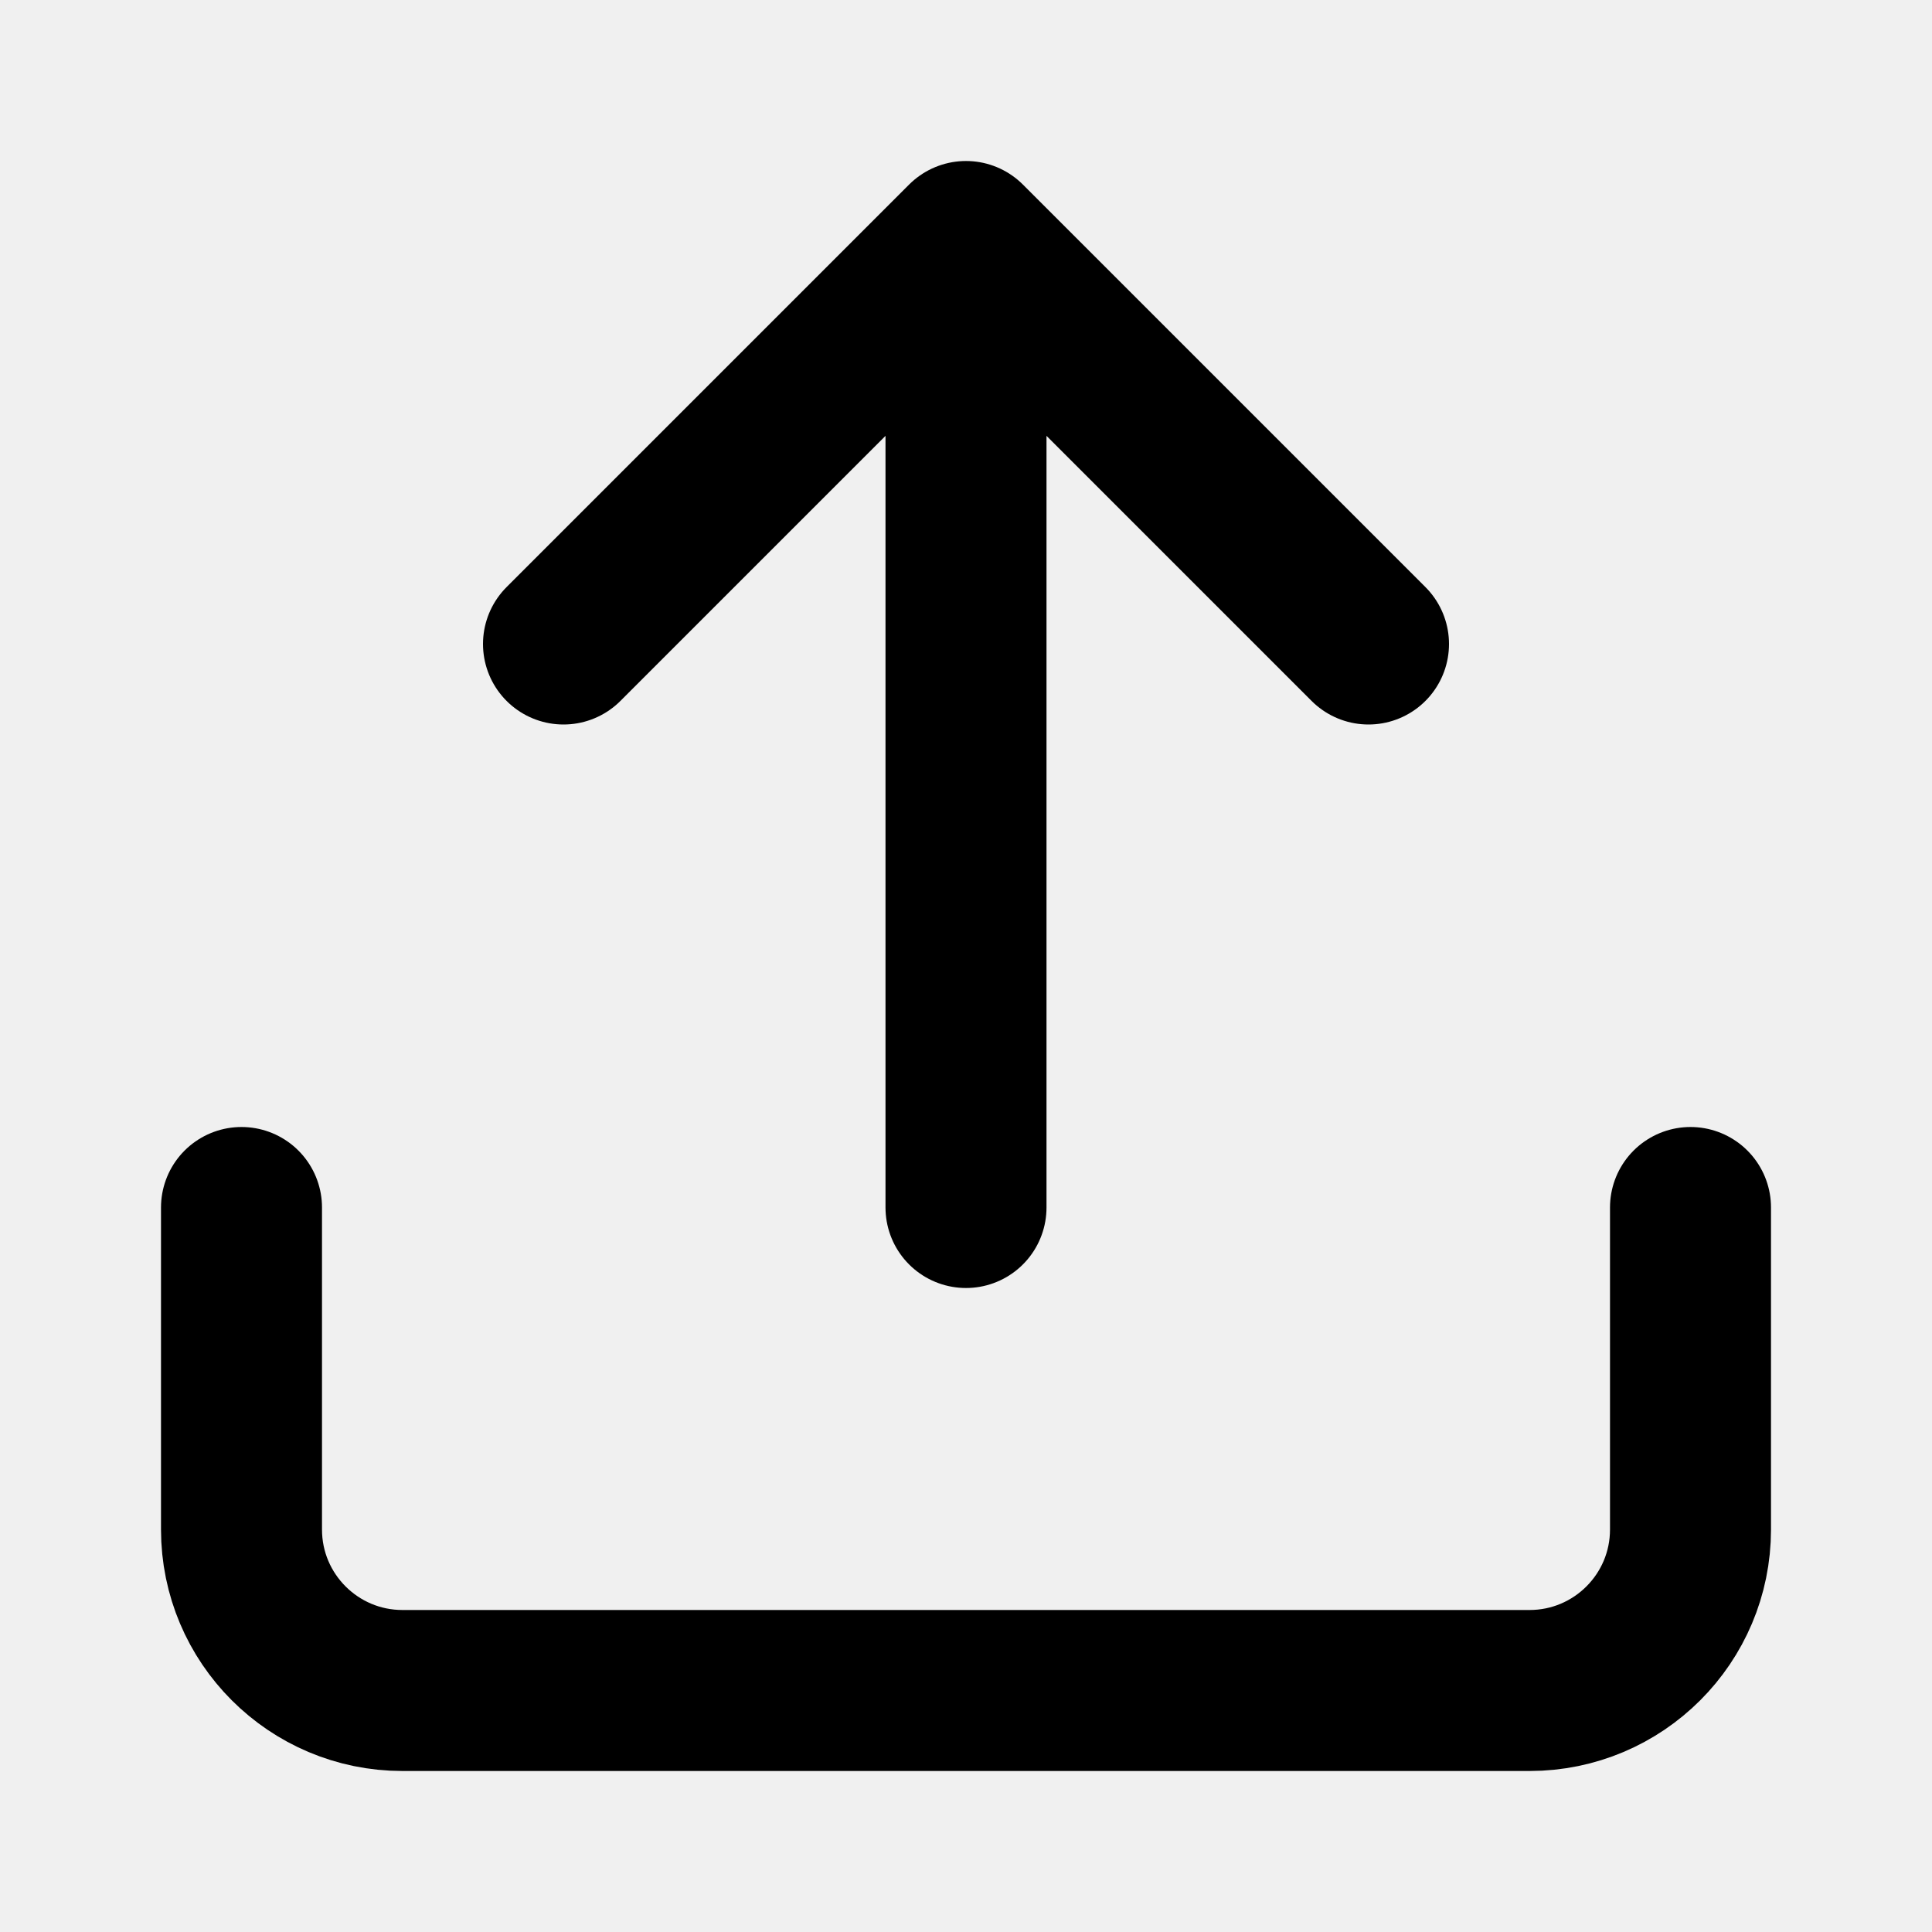
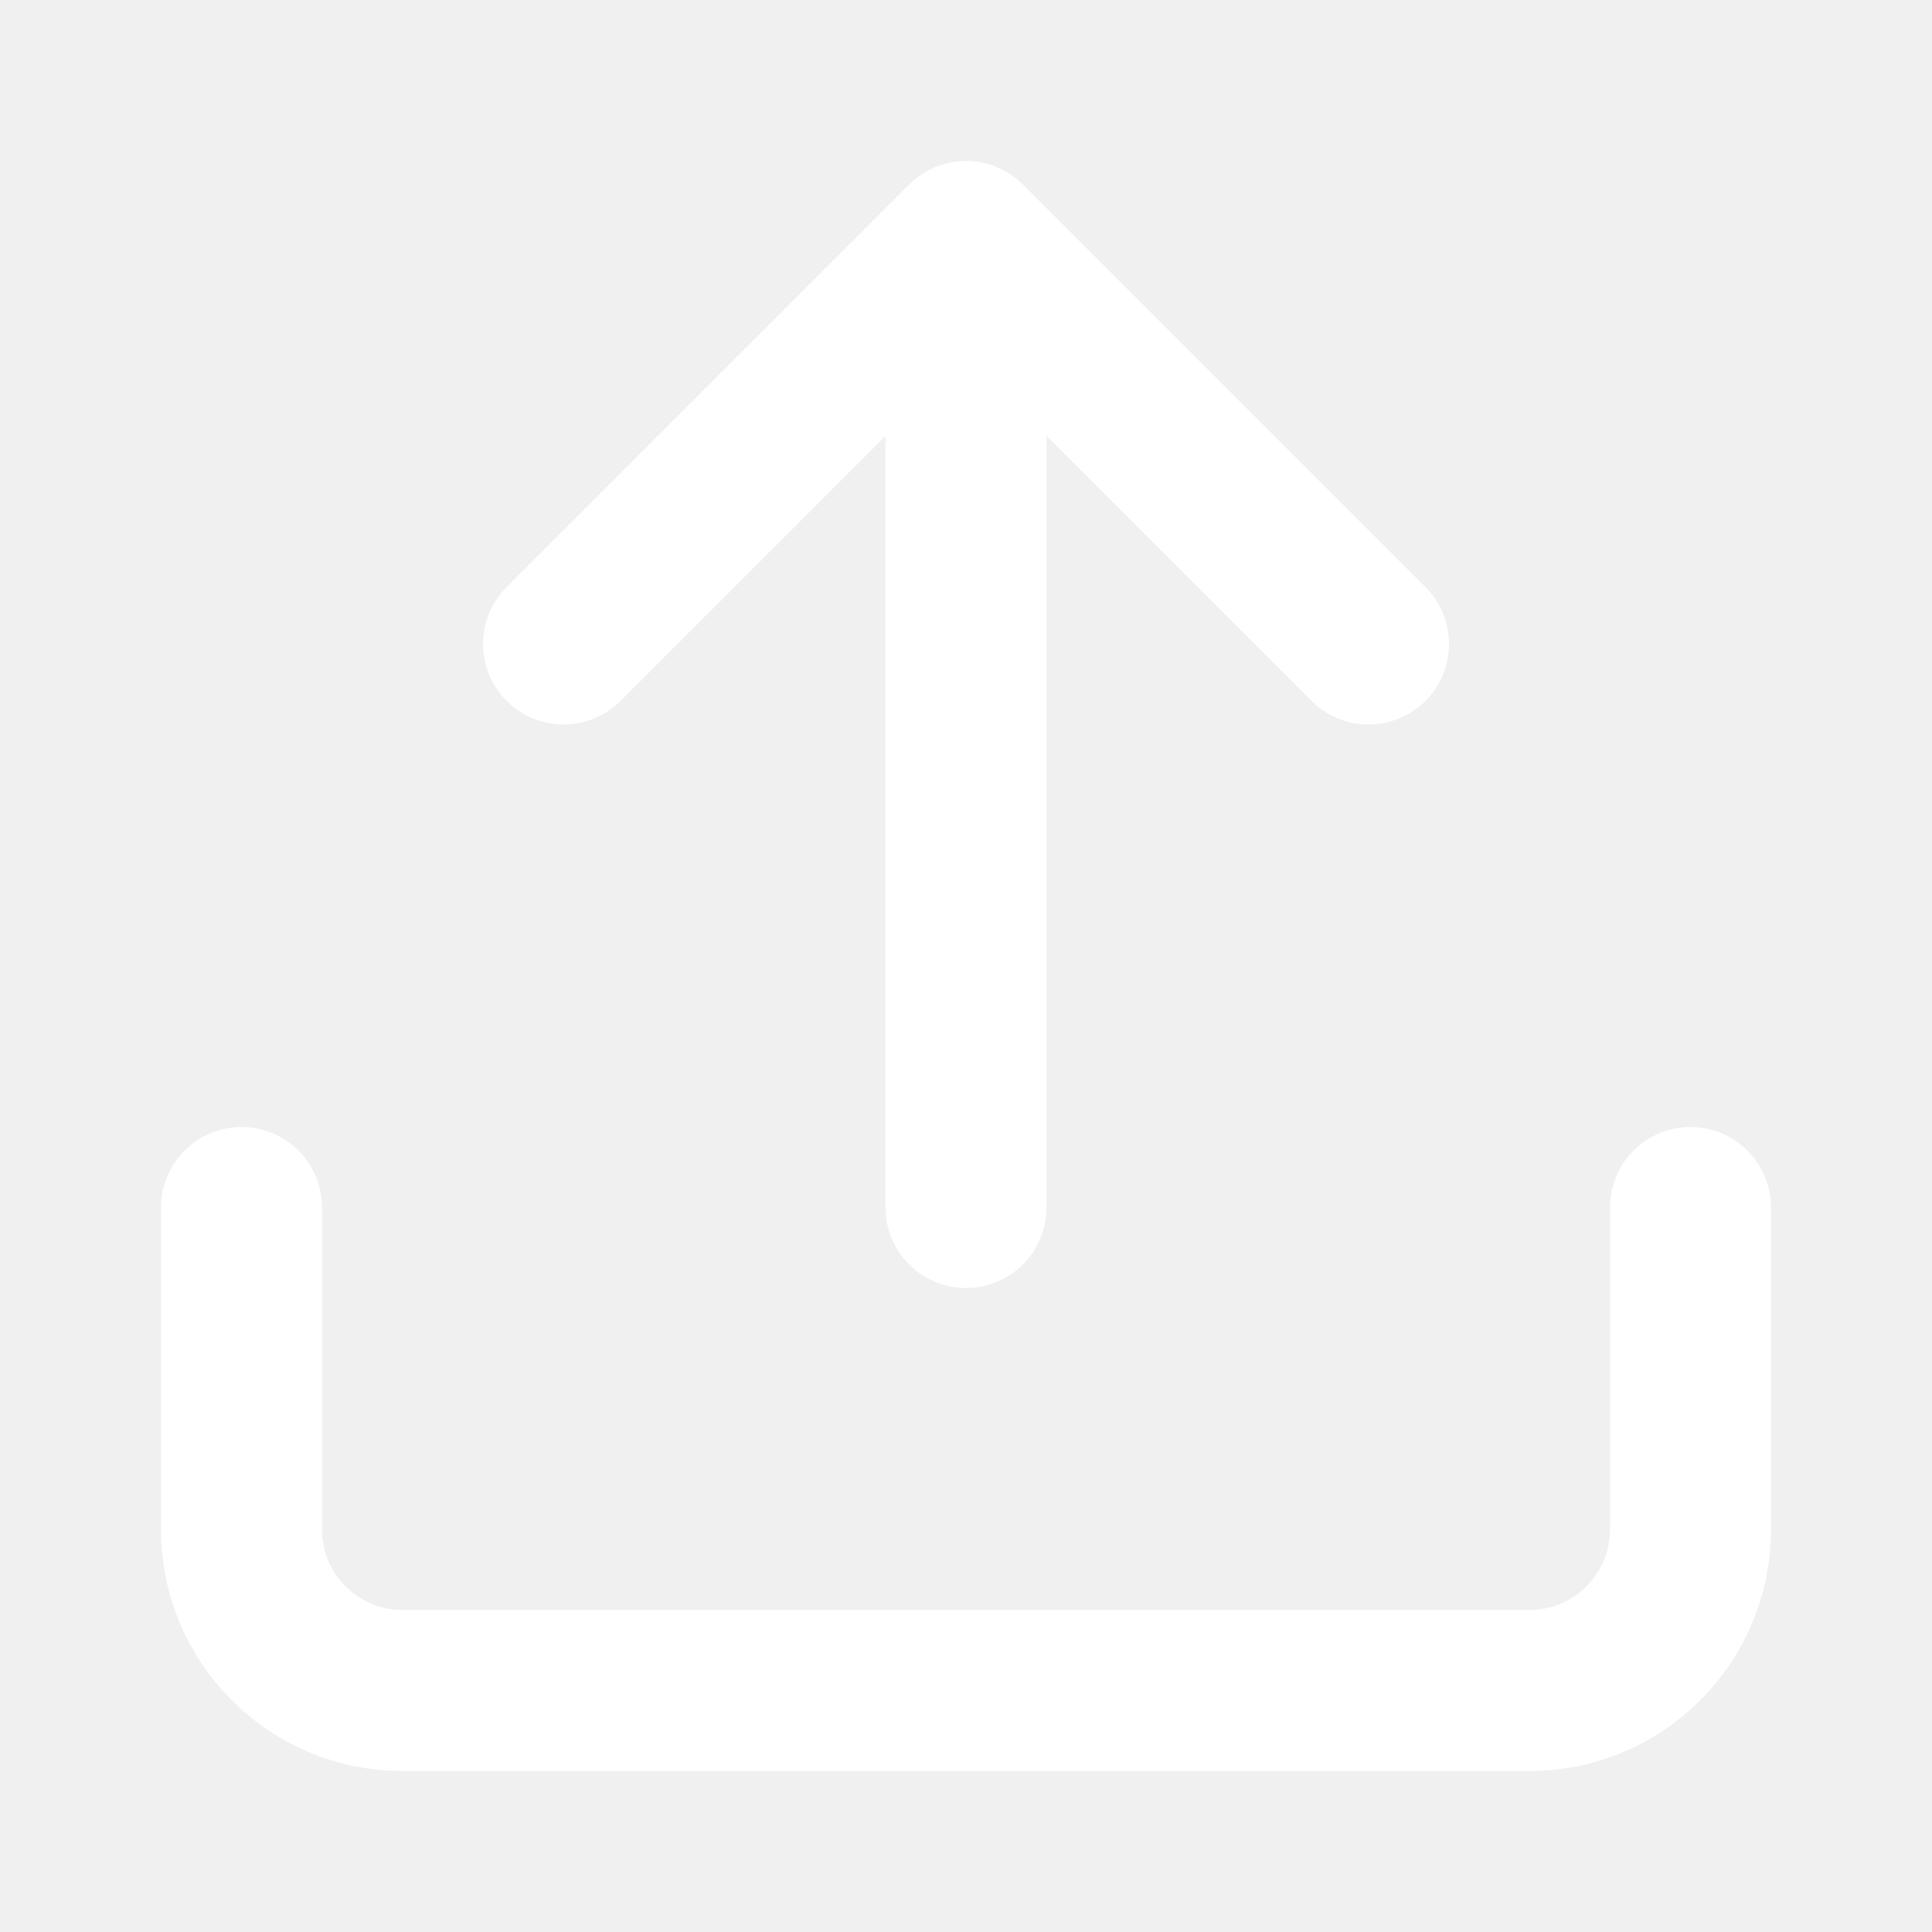
<svg xmlns="http://www.w3.org/2000/svg" width="128" height="128" viewBox="0 0 24 24">
-   <path fill="none" stroke="#000000" stroke-linecap="round" stroke-linejoin="round" stroke-width="2" d="M21 15v4a2 2 0 0 1-2 2H5a2 2 0 0 1-2-2v-4m14-7l-5-5l-5 5m5-5v12" />
+   <path fill="none" stroke="#FFFFFF" stroke-linecap="round" stroke-linejoin="round" stroke-width="2" d="M21 15v4a2 2 0 0 1-2 2H5a2 2 0 0 1-2-2v-4m14-7l-5-5l-5 5m5-5v12" />
</svg>
